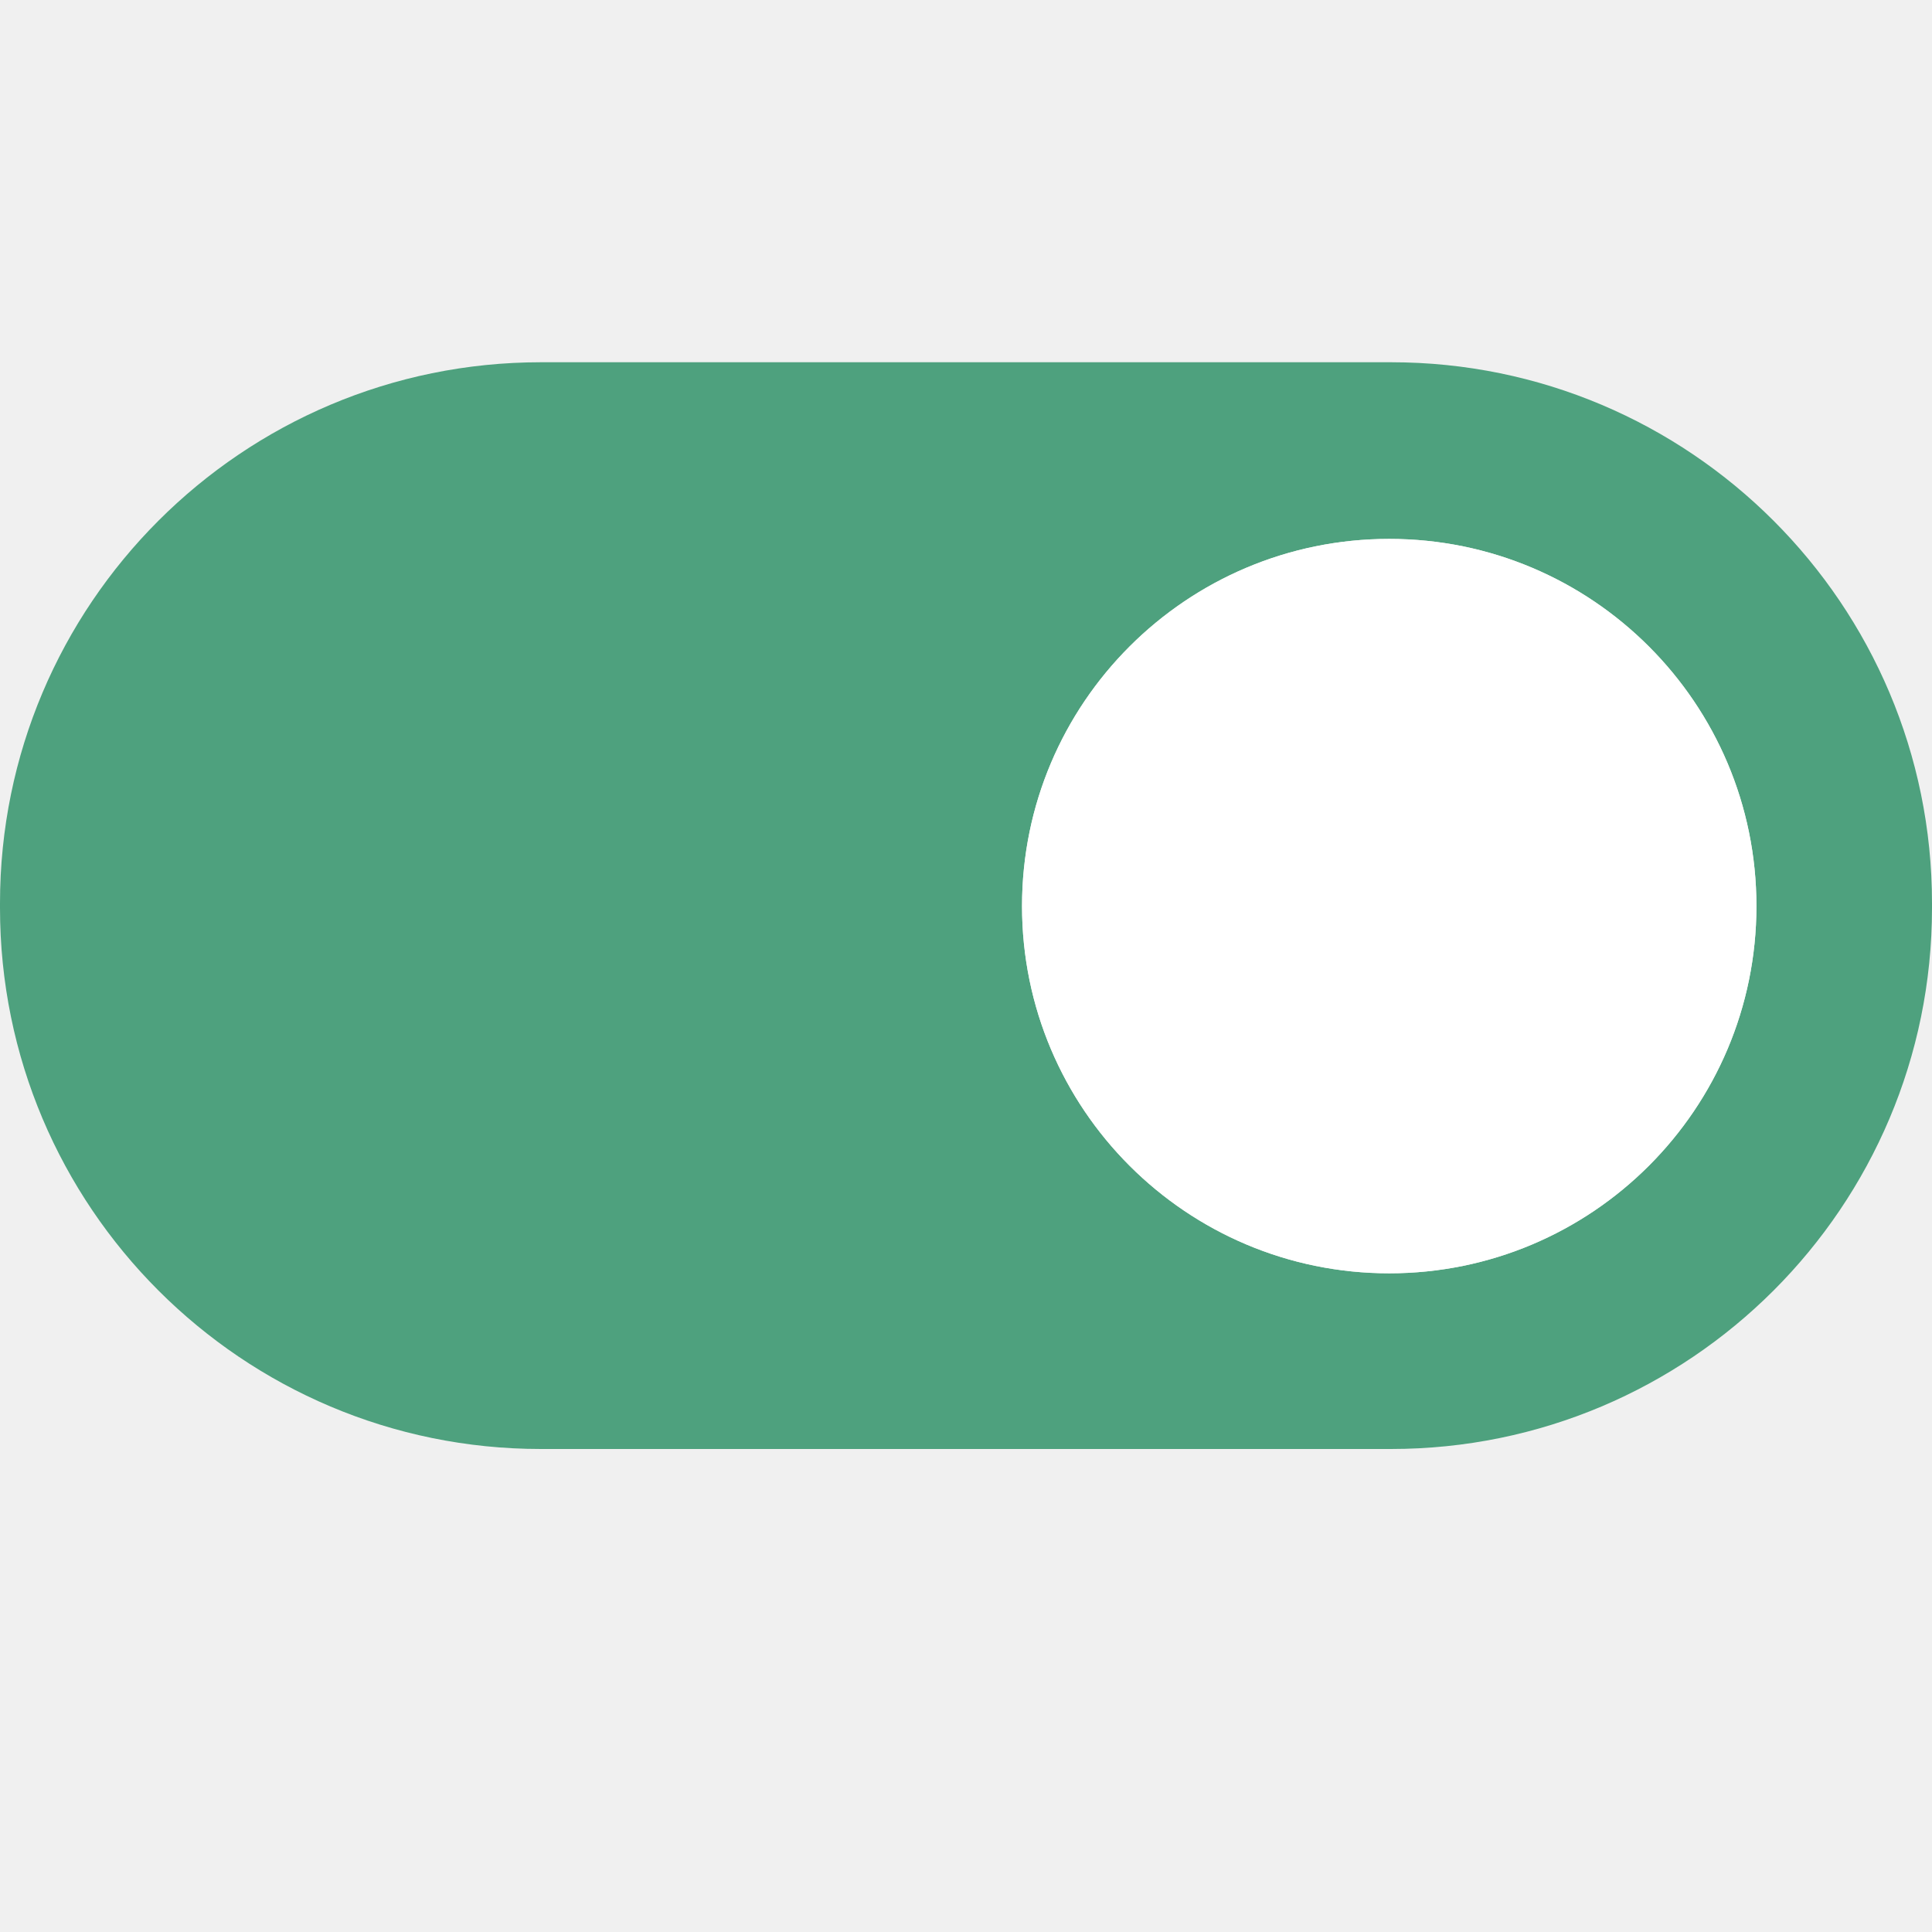
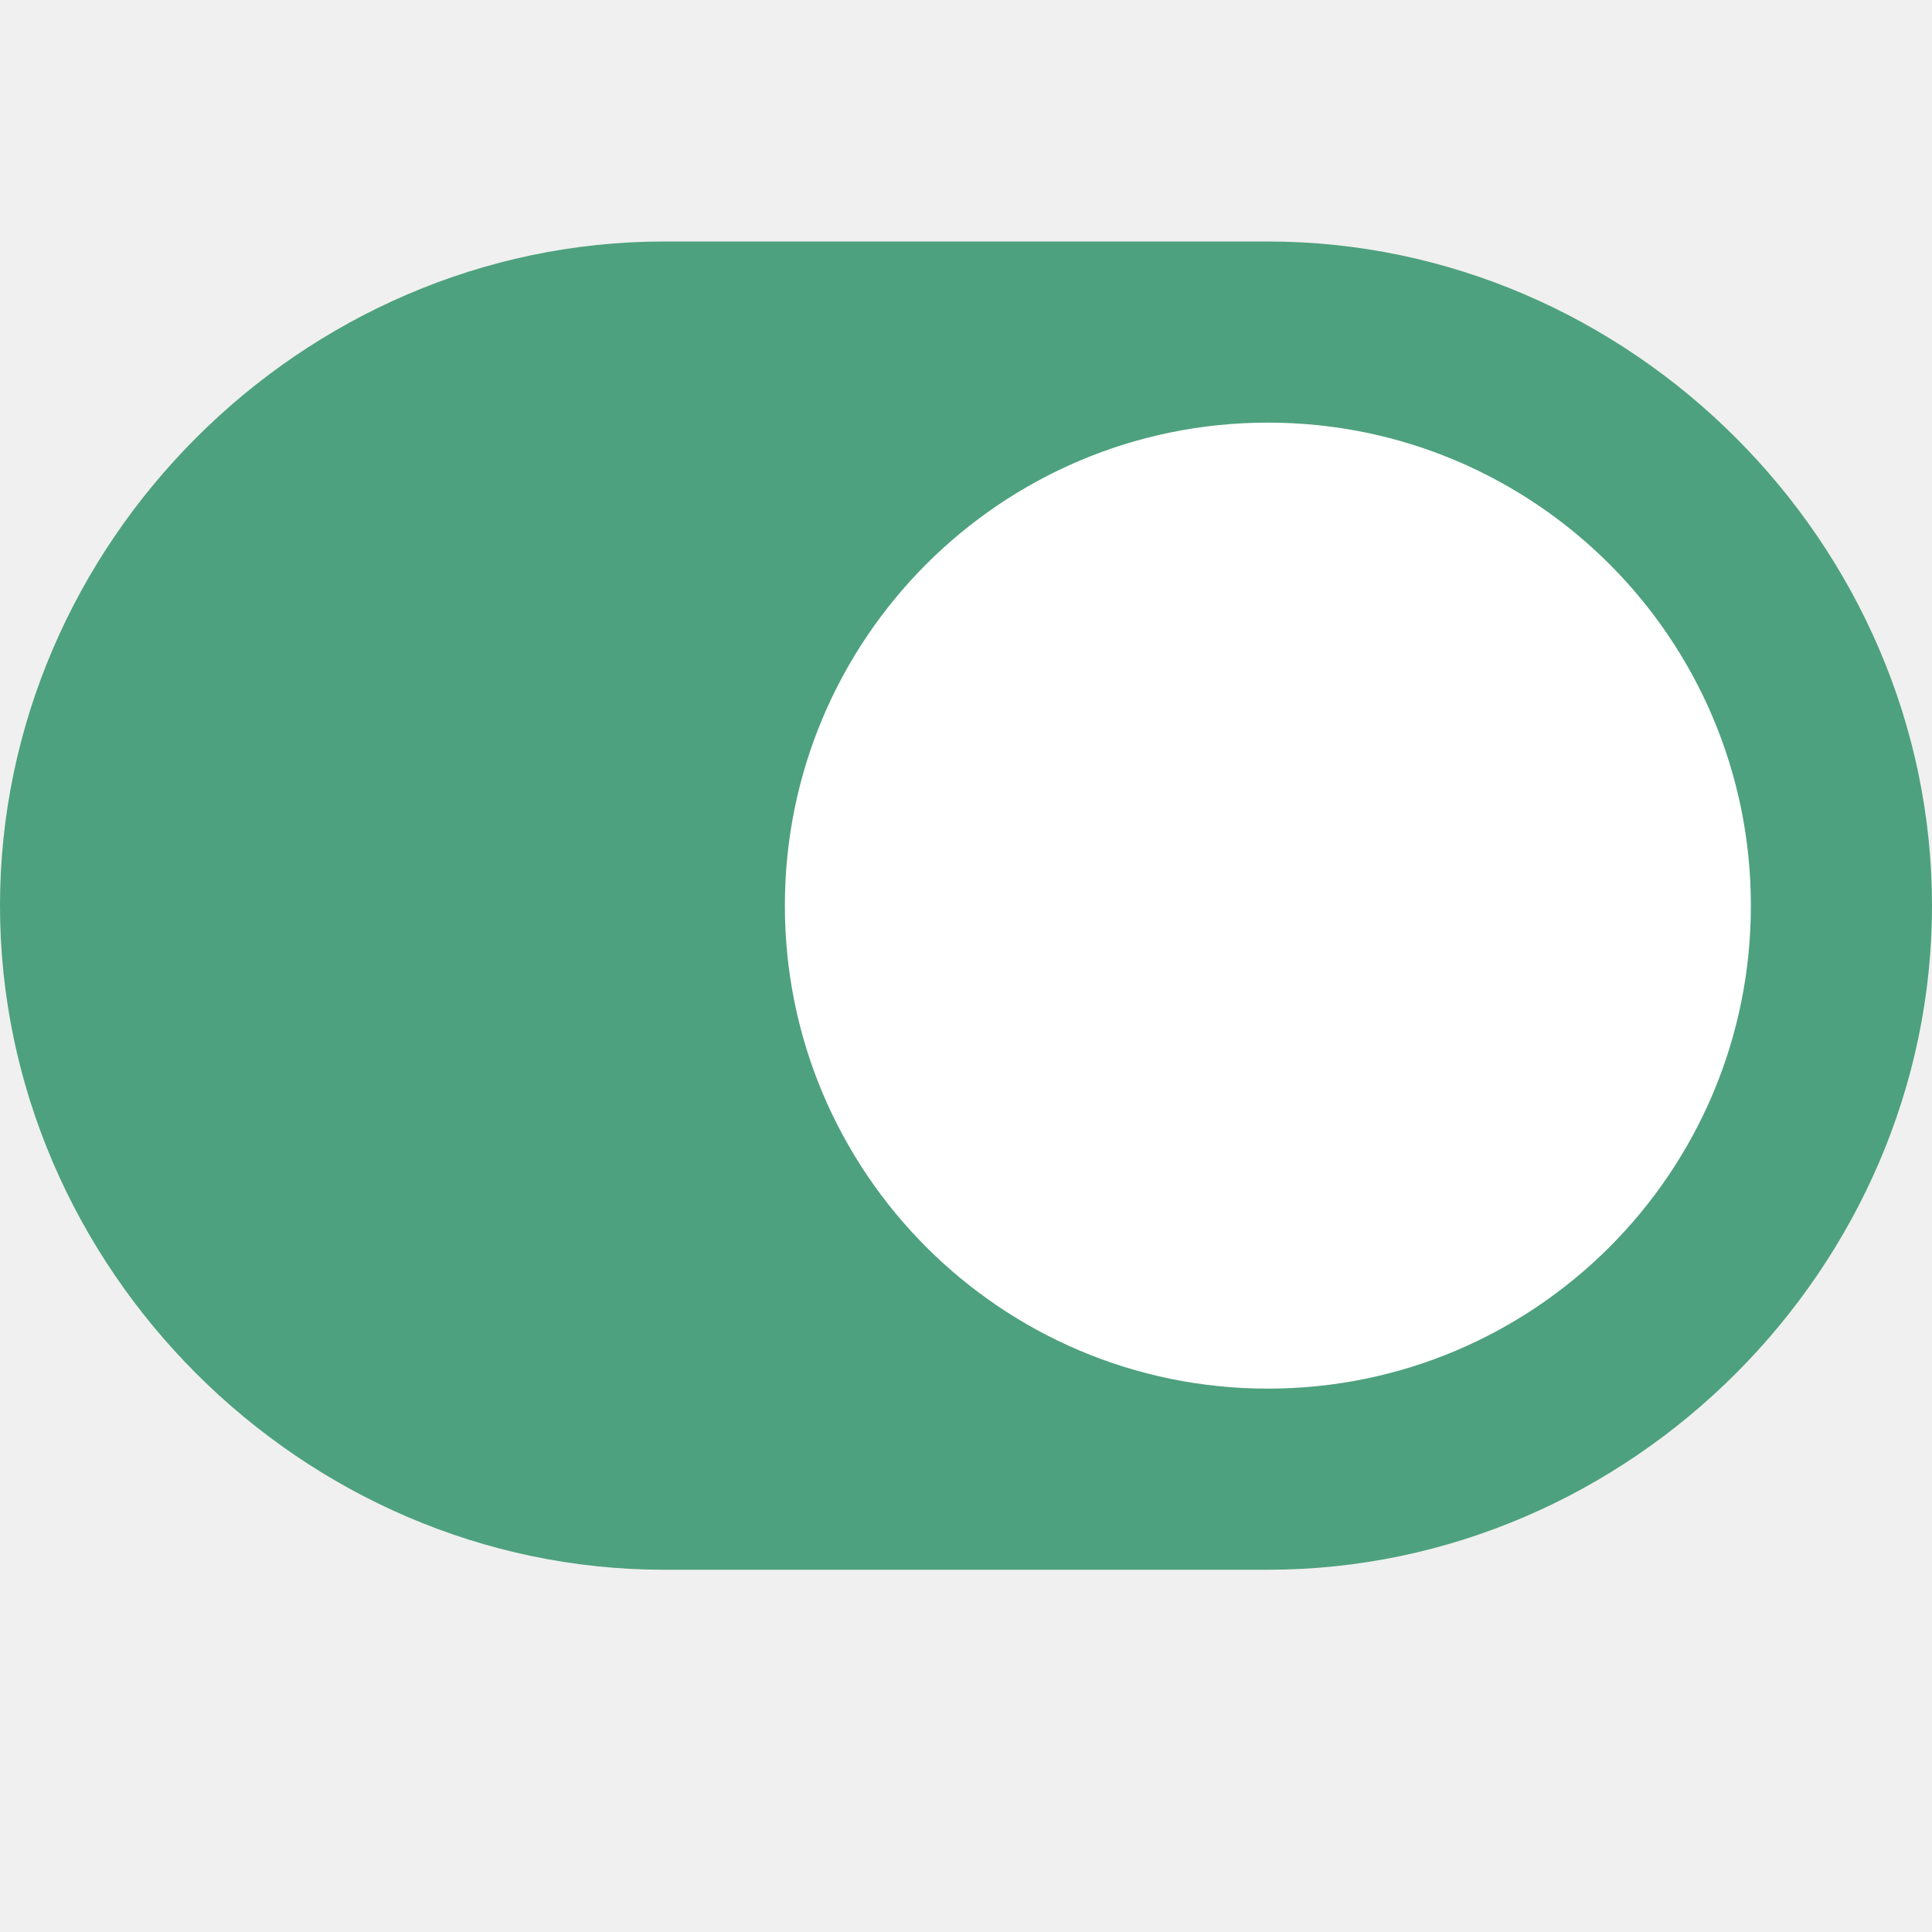
- <svg xmlns="http://www.w3.org/2000/svg" version="1.1" id="Layer_1" x="0px" y="0px" width="16px" height="16px" viewBox="0 0 16 16" enable-background="new 0 0 16 16" xml:space="preserve">
+ <svg xmlns="http://www.w3.org/2000/svg" version="1.1" id="Layer_1" x="0px" y="0px" viewBox="0 0 16 16" style="enable-background:new 0 0 16 16;" xml:space="preserve">
+   <style type="text/css">
+ 	.st0{fill:#4EA17E;}
+ 	.st1{fill:#FFFFFF;}
+ </style>
  <g id="icon">
-     <path d="M16,7.48C16,5.006,13.994,3,11.52,3H4.48C2.006,3,0,5.006,0,7.48v0.039C0,9.994,2.006,12,4.48,12h7.039C13.994,12,16,9.994,16,7.52V7.48zM11.505,10.545c-1.68,0,-3.041,-1.362,-3.041,-3.041c0,-1.68,1.362,-3.041,3.041,-3.041c1.68,0,3.041,1.362,3.041,3.041C14.546,9.184,13.185,10.545,11.505,10.545z" fill="#4EA17E" />
-     <circle cx="11.505" cy="7.504" r="3.041" fill="#FFFFFF" />
+     <path id="_x3C_Tracciato_x3E_" class="st0" d="M10.5,13h-5C2.5,13,0,10.5,0,7.5v0C0,4.5,2.5,2,5.5,2h5c3,0,5.5,2.5,5.5,5.5v0   C16,10.5,13.5,13,10.5,13z" />
+     <circle id="_x3C_Tracciato_x3E__1_" class="st1" cx="10.5" cy="7.5" r="4" />
  </g>
</svg>
